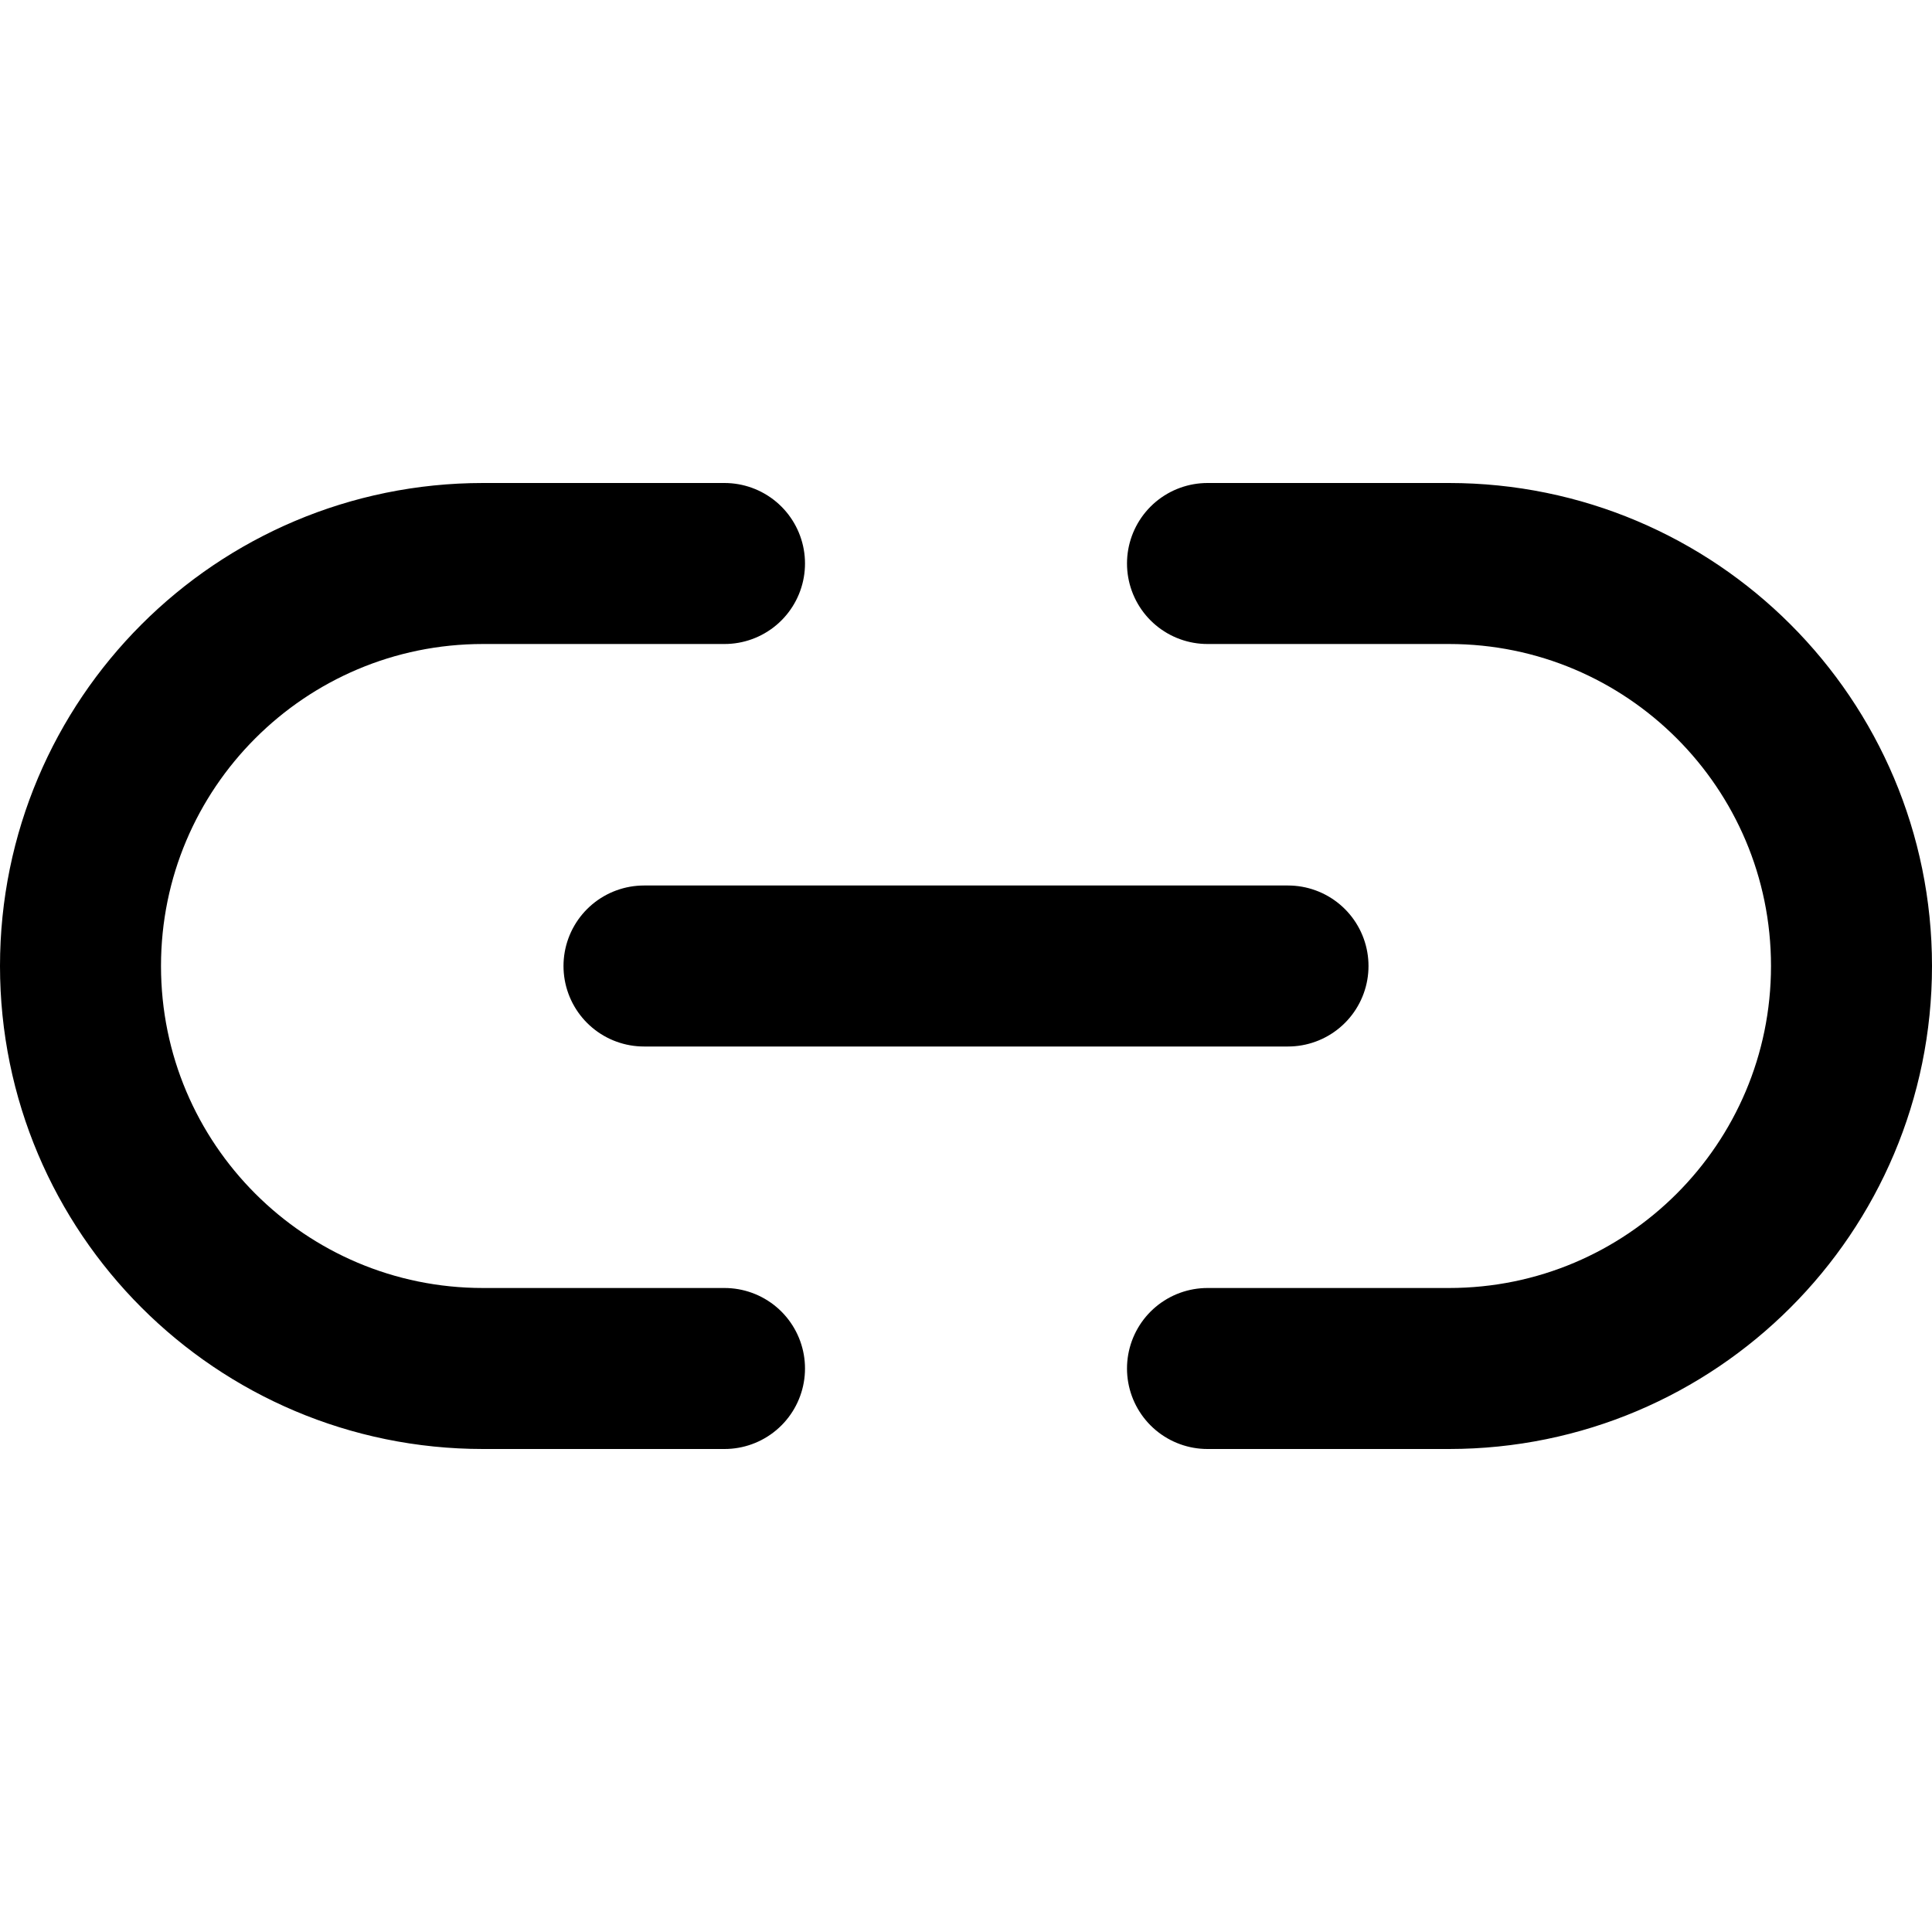
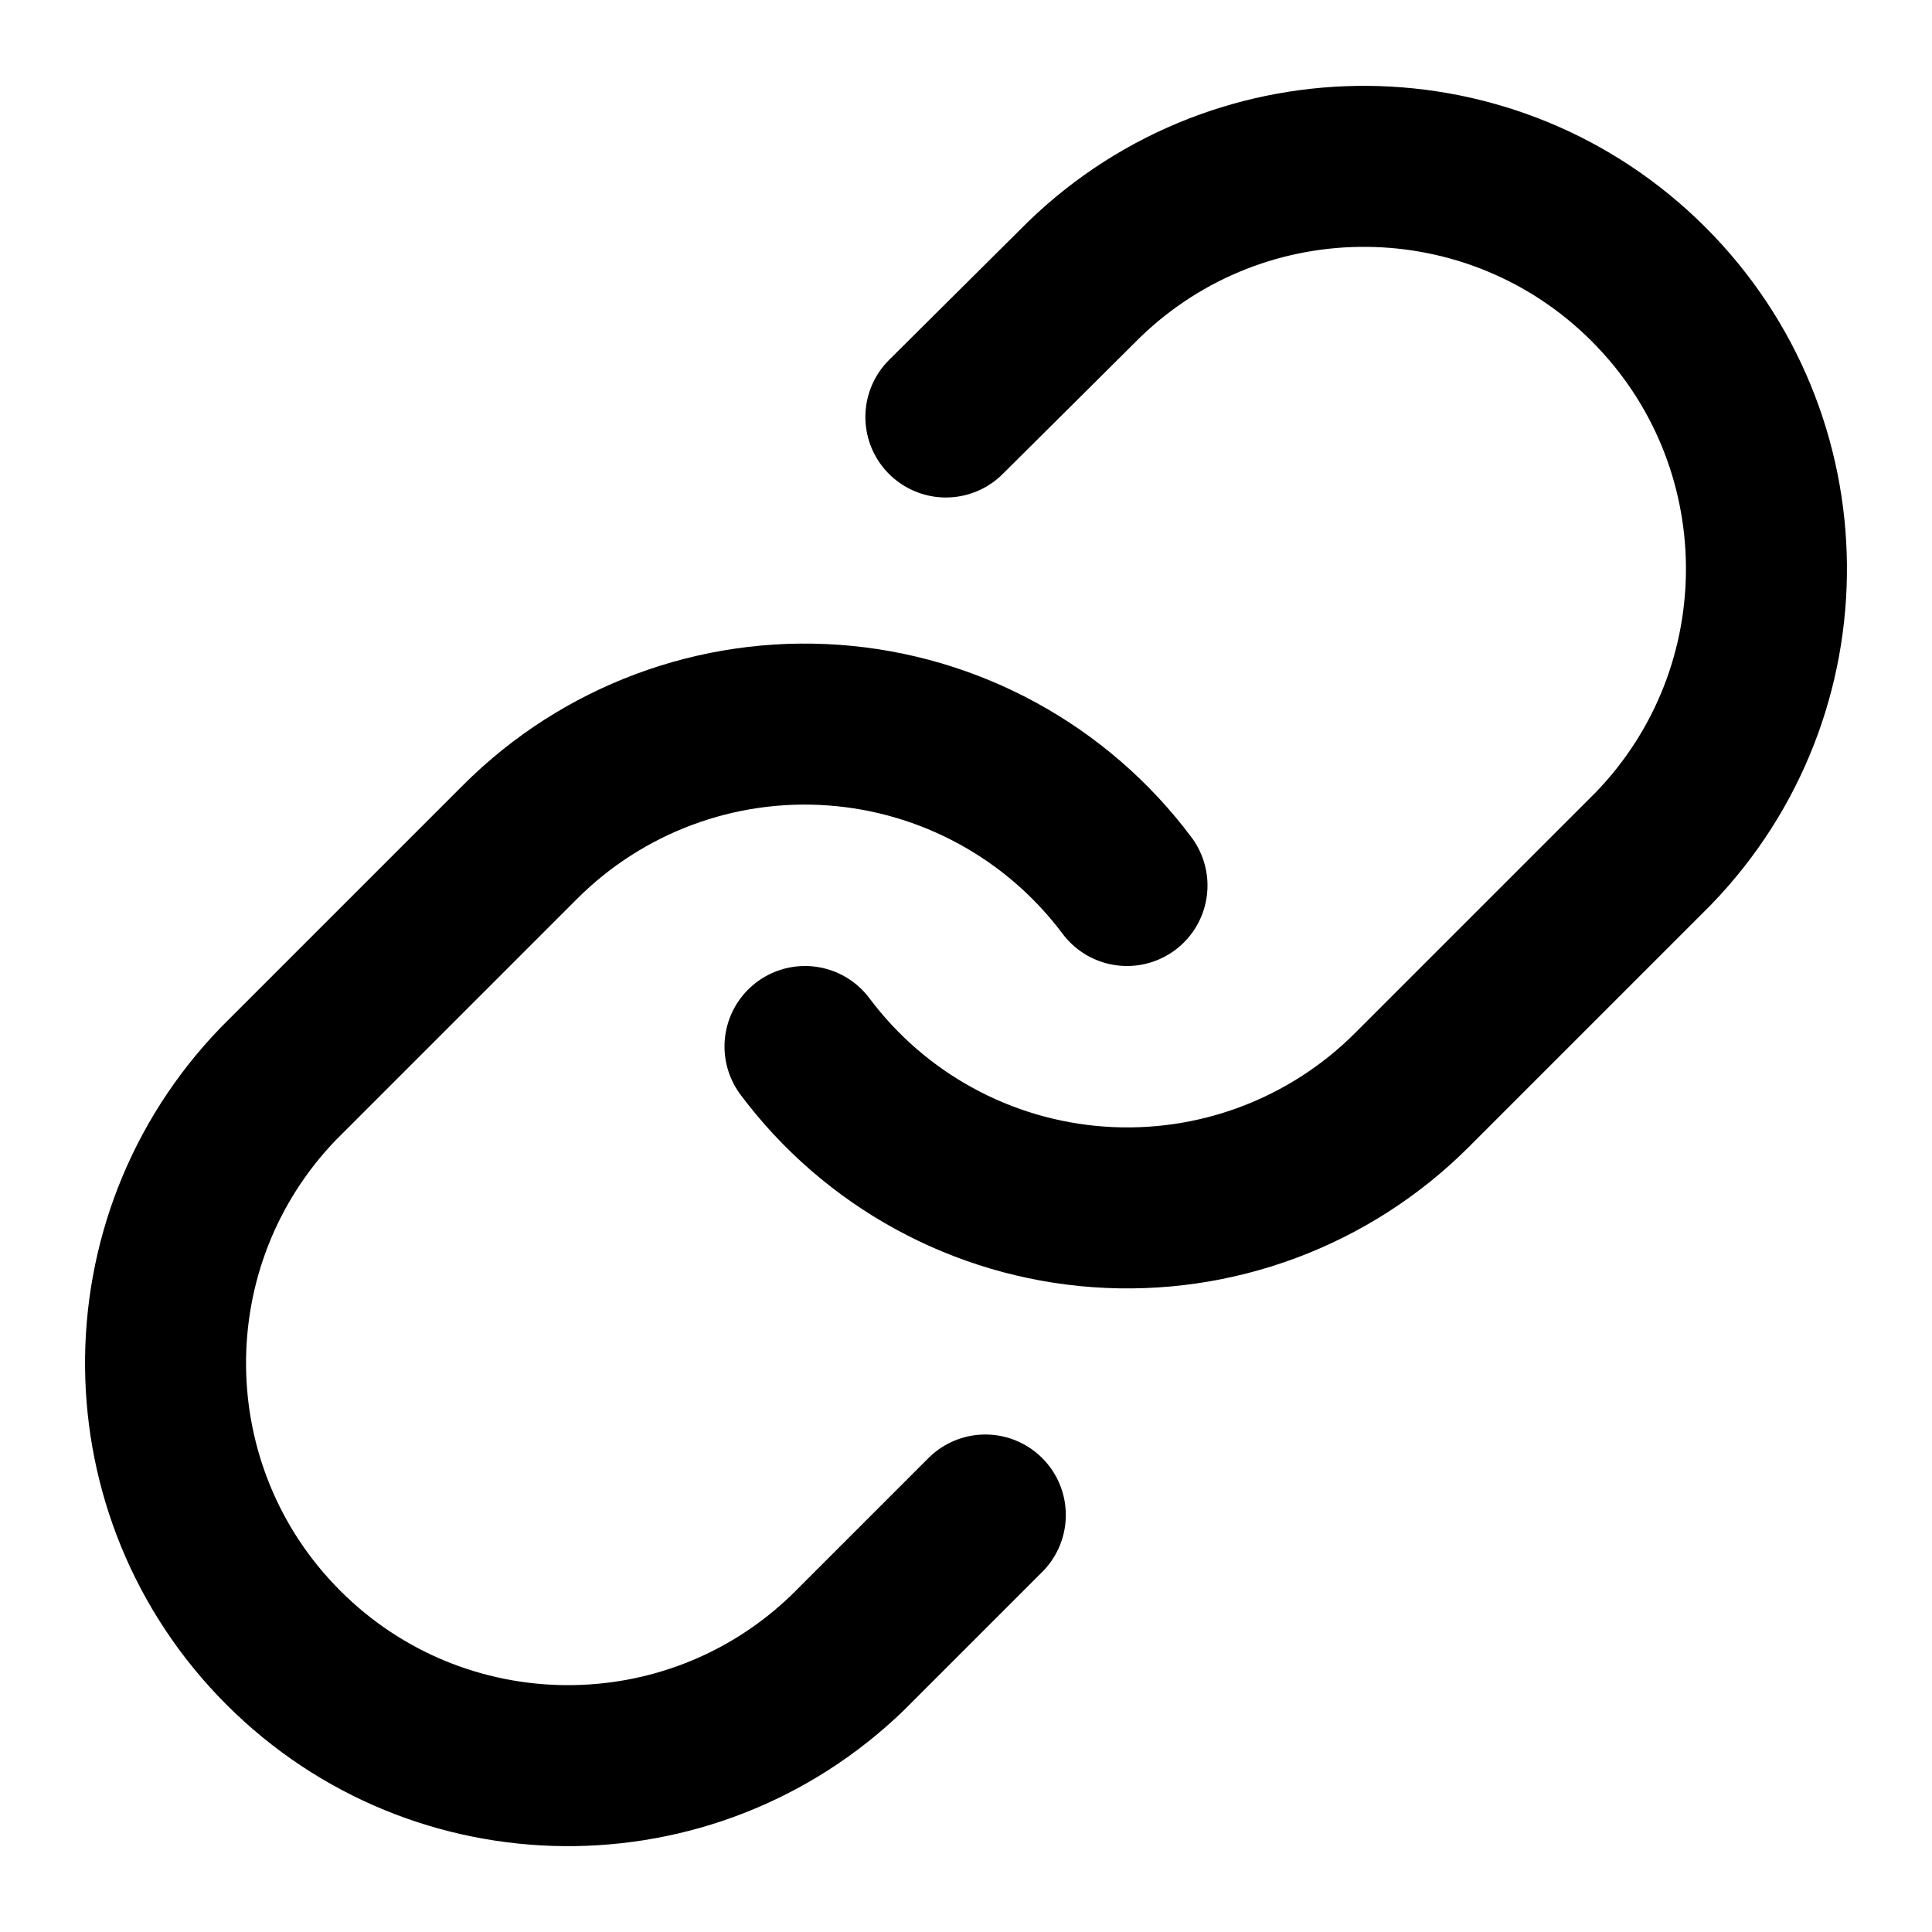
- <svg xmlns="http://www.w3.org/2000/svg" viewBox="0 0 24 24">
-   <path class="icon-stroke" fill="none" fill-rule="evenodd" stroke="#000000" stroke-width="2" stroke-linecap="round" stroke-linejoin="round" d="M15 7h3a5 5 0 010 10h-3m-6 0H6A5 5 0 016 7h3M8 12h8" />
+ <svg xmlns="http://www.w3.org/2000/svg" width="24" height="24" viewBox="0 0 24 24">
+   <g class="icon-stroke" fill="none" fill-rule="evenodd" stroke="#000000" stroke-width="2" stroke-linecap="round" stroke-linejoin="round">
+     <path d="M10 13a5 5 0 0 0 7.54.54l3-3a5 5 0 0 0-7.07-7.07l-1.72 1.71" />
+     <path d="M14 11a5 5 0 0 0-7.54-.54l-3 3a5 5 0 0 0 7.07 7.07l1.71-1.71" />
+   </g>
</svg>
